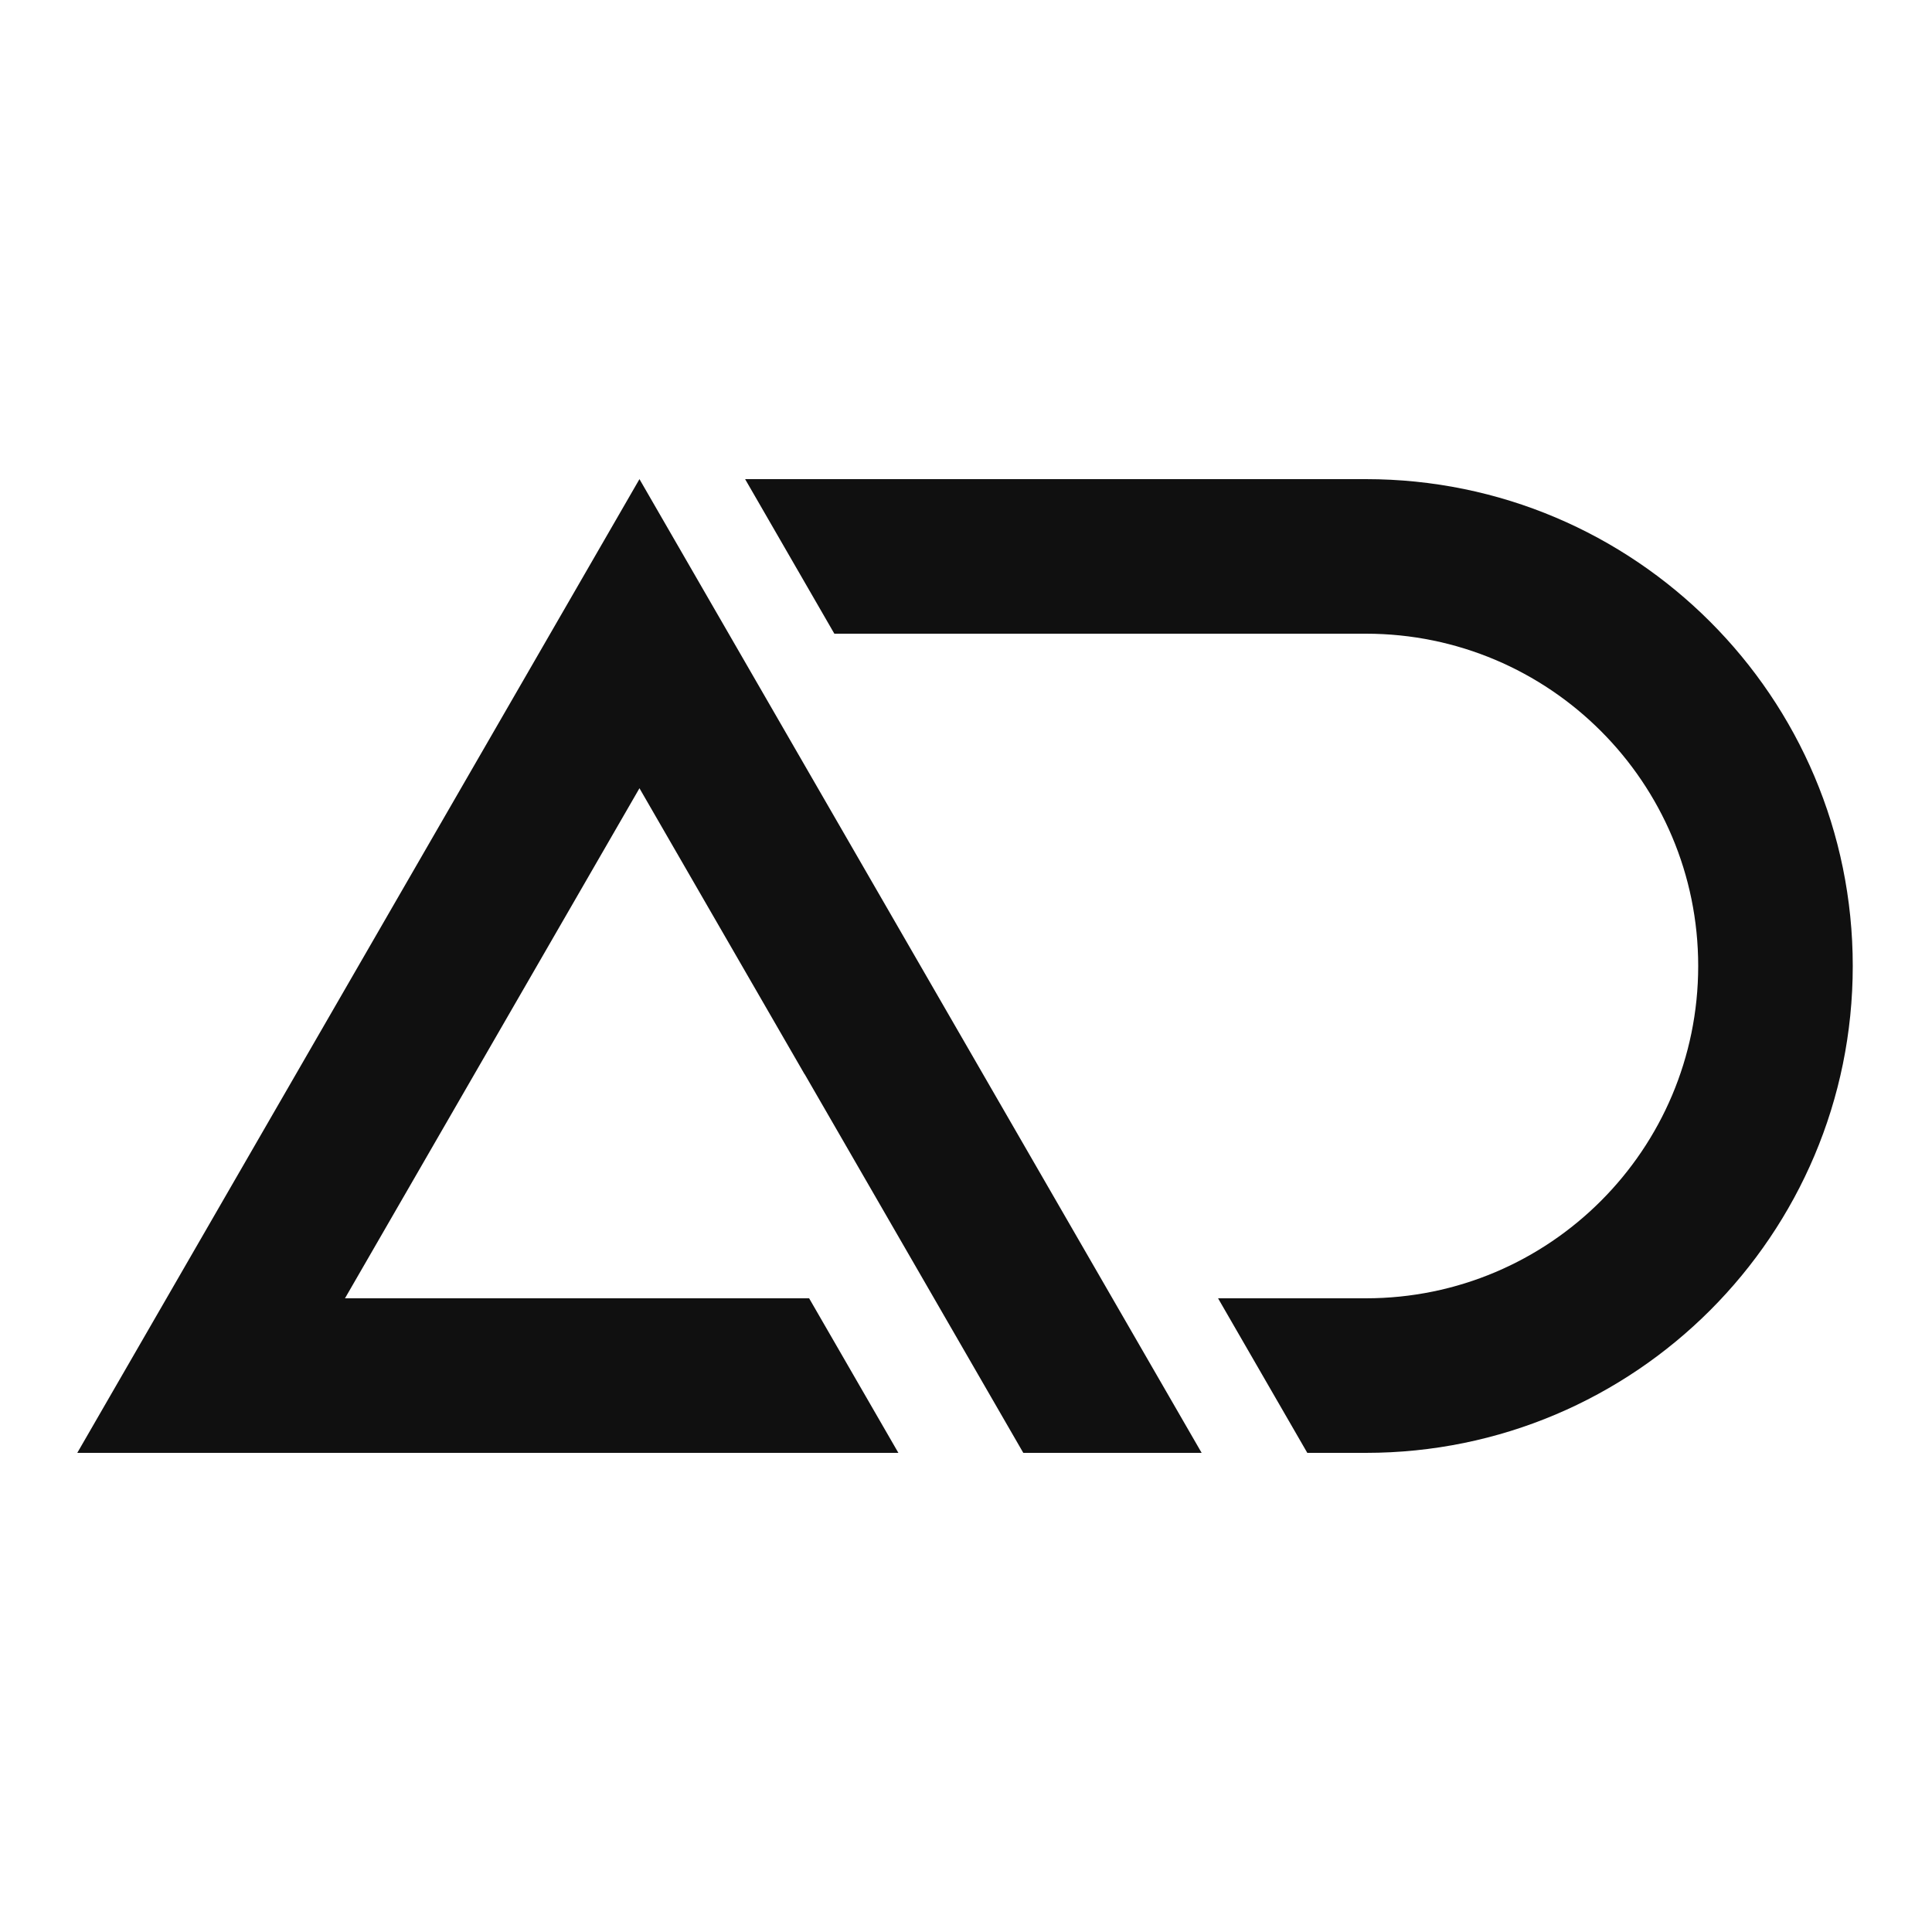
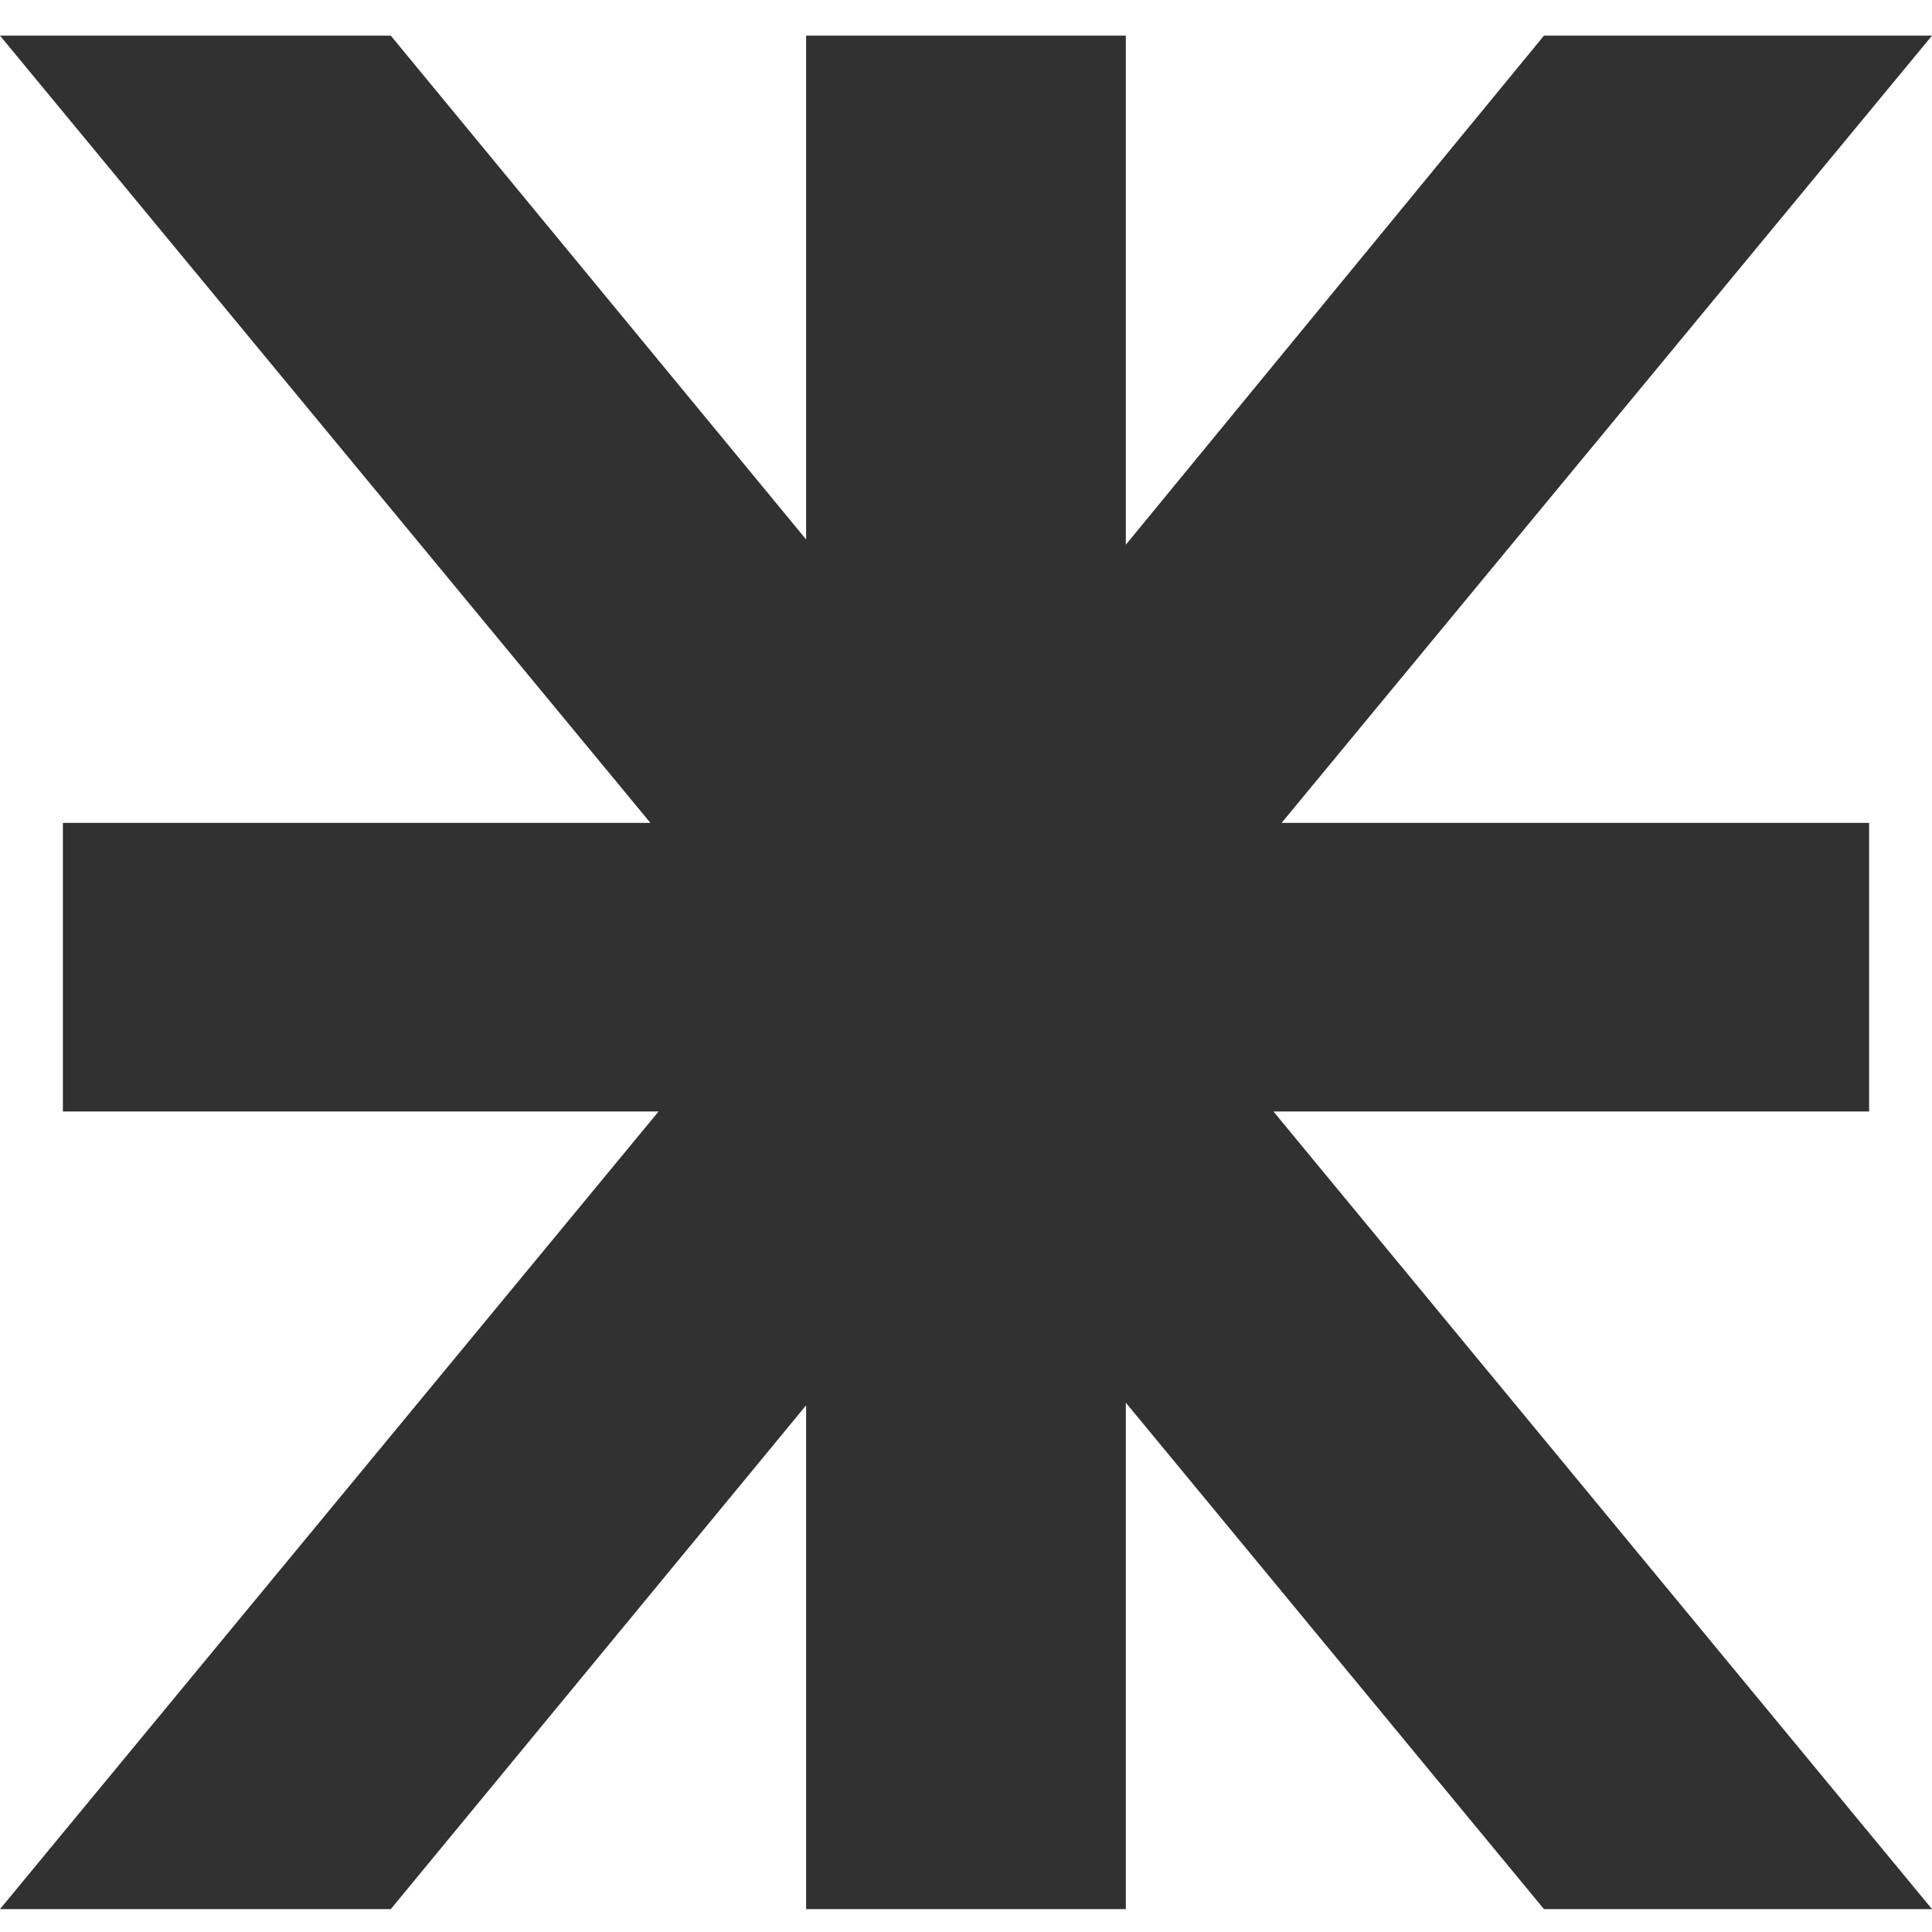
- <svg xmlns="http://www.w3.org/2000/svg" width="128" height="128" viewBox="0 0 128 128" fill="none">
-   <path d="M42.366 31.744L79.612 96.256H67.796L53.312 71.168L53.306 71.172L42.366 52.224L22.856 86.016H53.607L59.52 96.256H5.12L42.366 31.744Z" fill="#101010" />
-   <path d="M86.612 96.256H90.494C108.309 96.256 122.75 81.815 122.75 64C122.75 46.186 108.309 31.744 90.494 31.744H49.366L55.278 41.984H90.494C102.653 41.984 112.51 51.841 112.51 64C112.51 76.159 102.653 86.016 90.494 86.016H80.7L86.612 96.256Z" fill="#101010" />
+ <svg xmlns="http://www.w3.org/2000/svg" width="33" height="33" viewBox="0 0 33 33" fill="none">
+   <path d="M0 32.609L11.249 18.985H1.074V14.055H11.109L0 0.609H6.675L13.769 9.214V0.609H19.23V9.304L26.372 0.609H33L21.891 14.055H31.926V18.985H21.751L33 32.609H26.372L19.23 23.959V32.609H13.769V24.004L6.675 32.609H0Z" fill="#313131" />
</svg>
